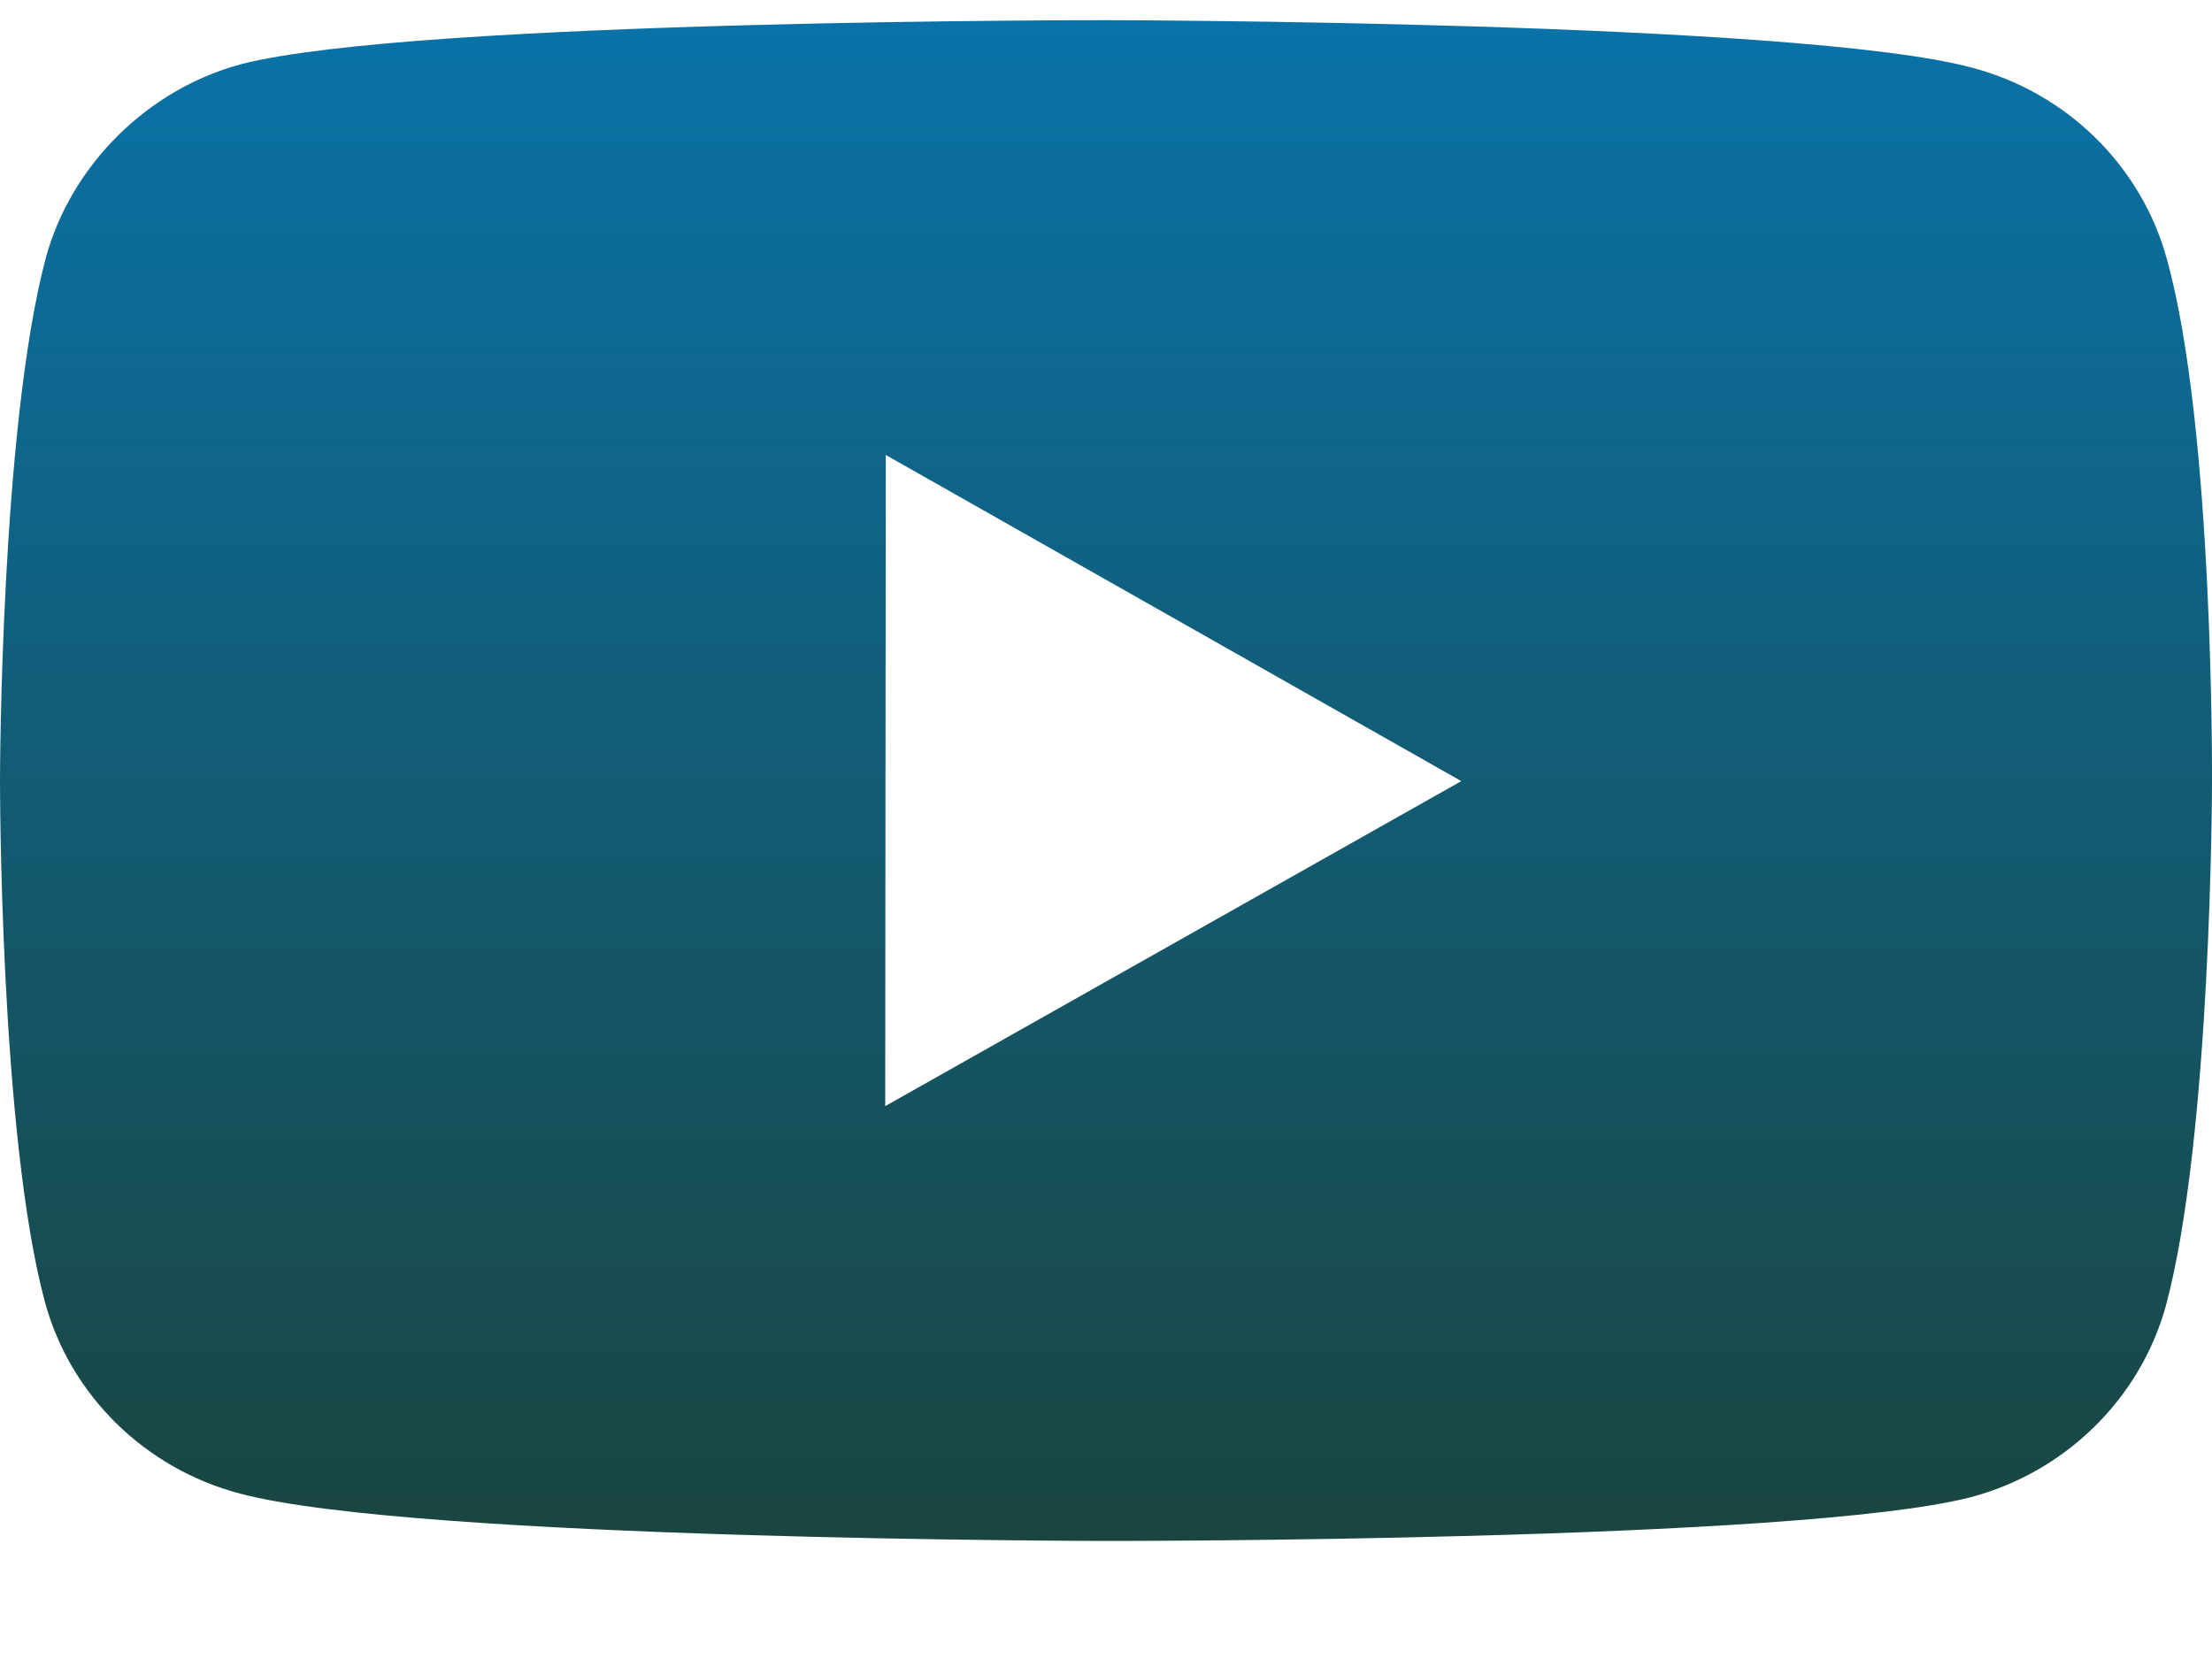
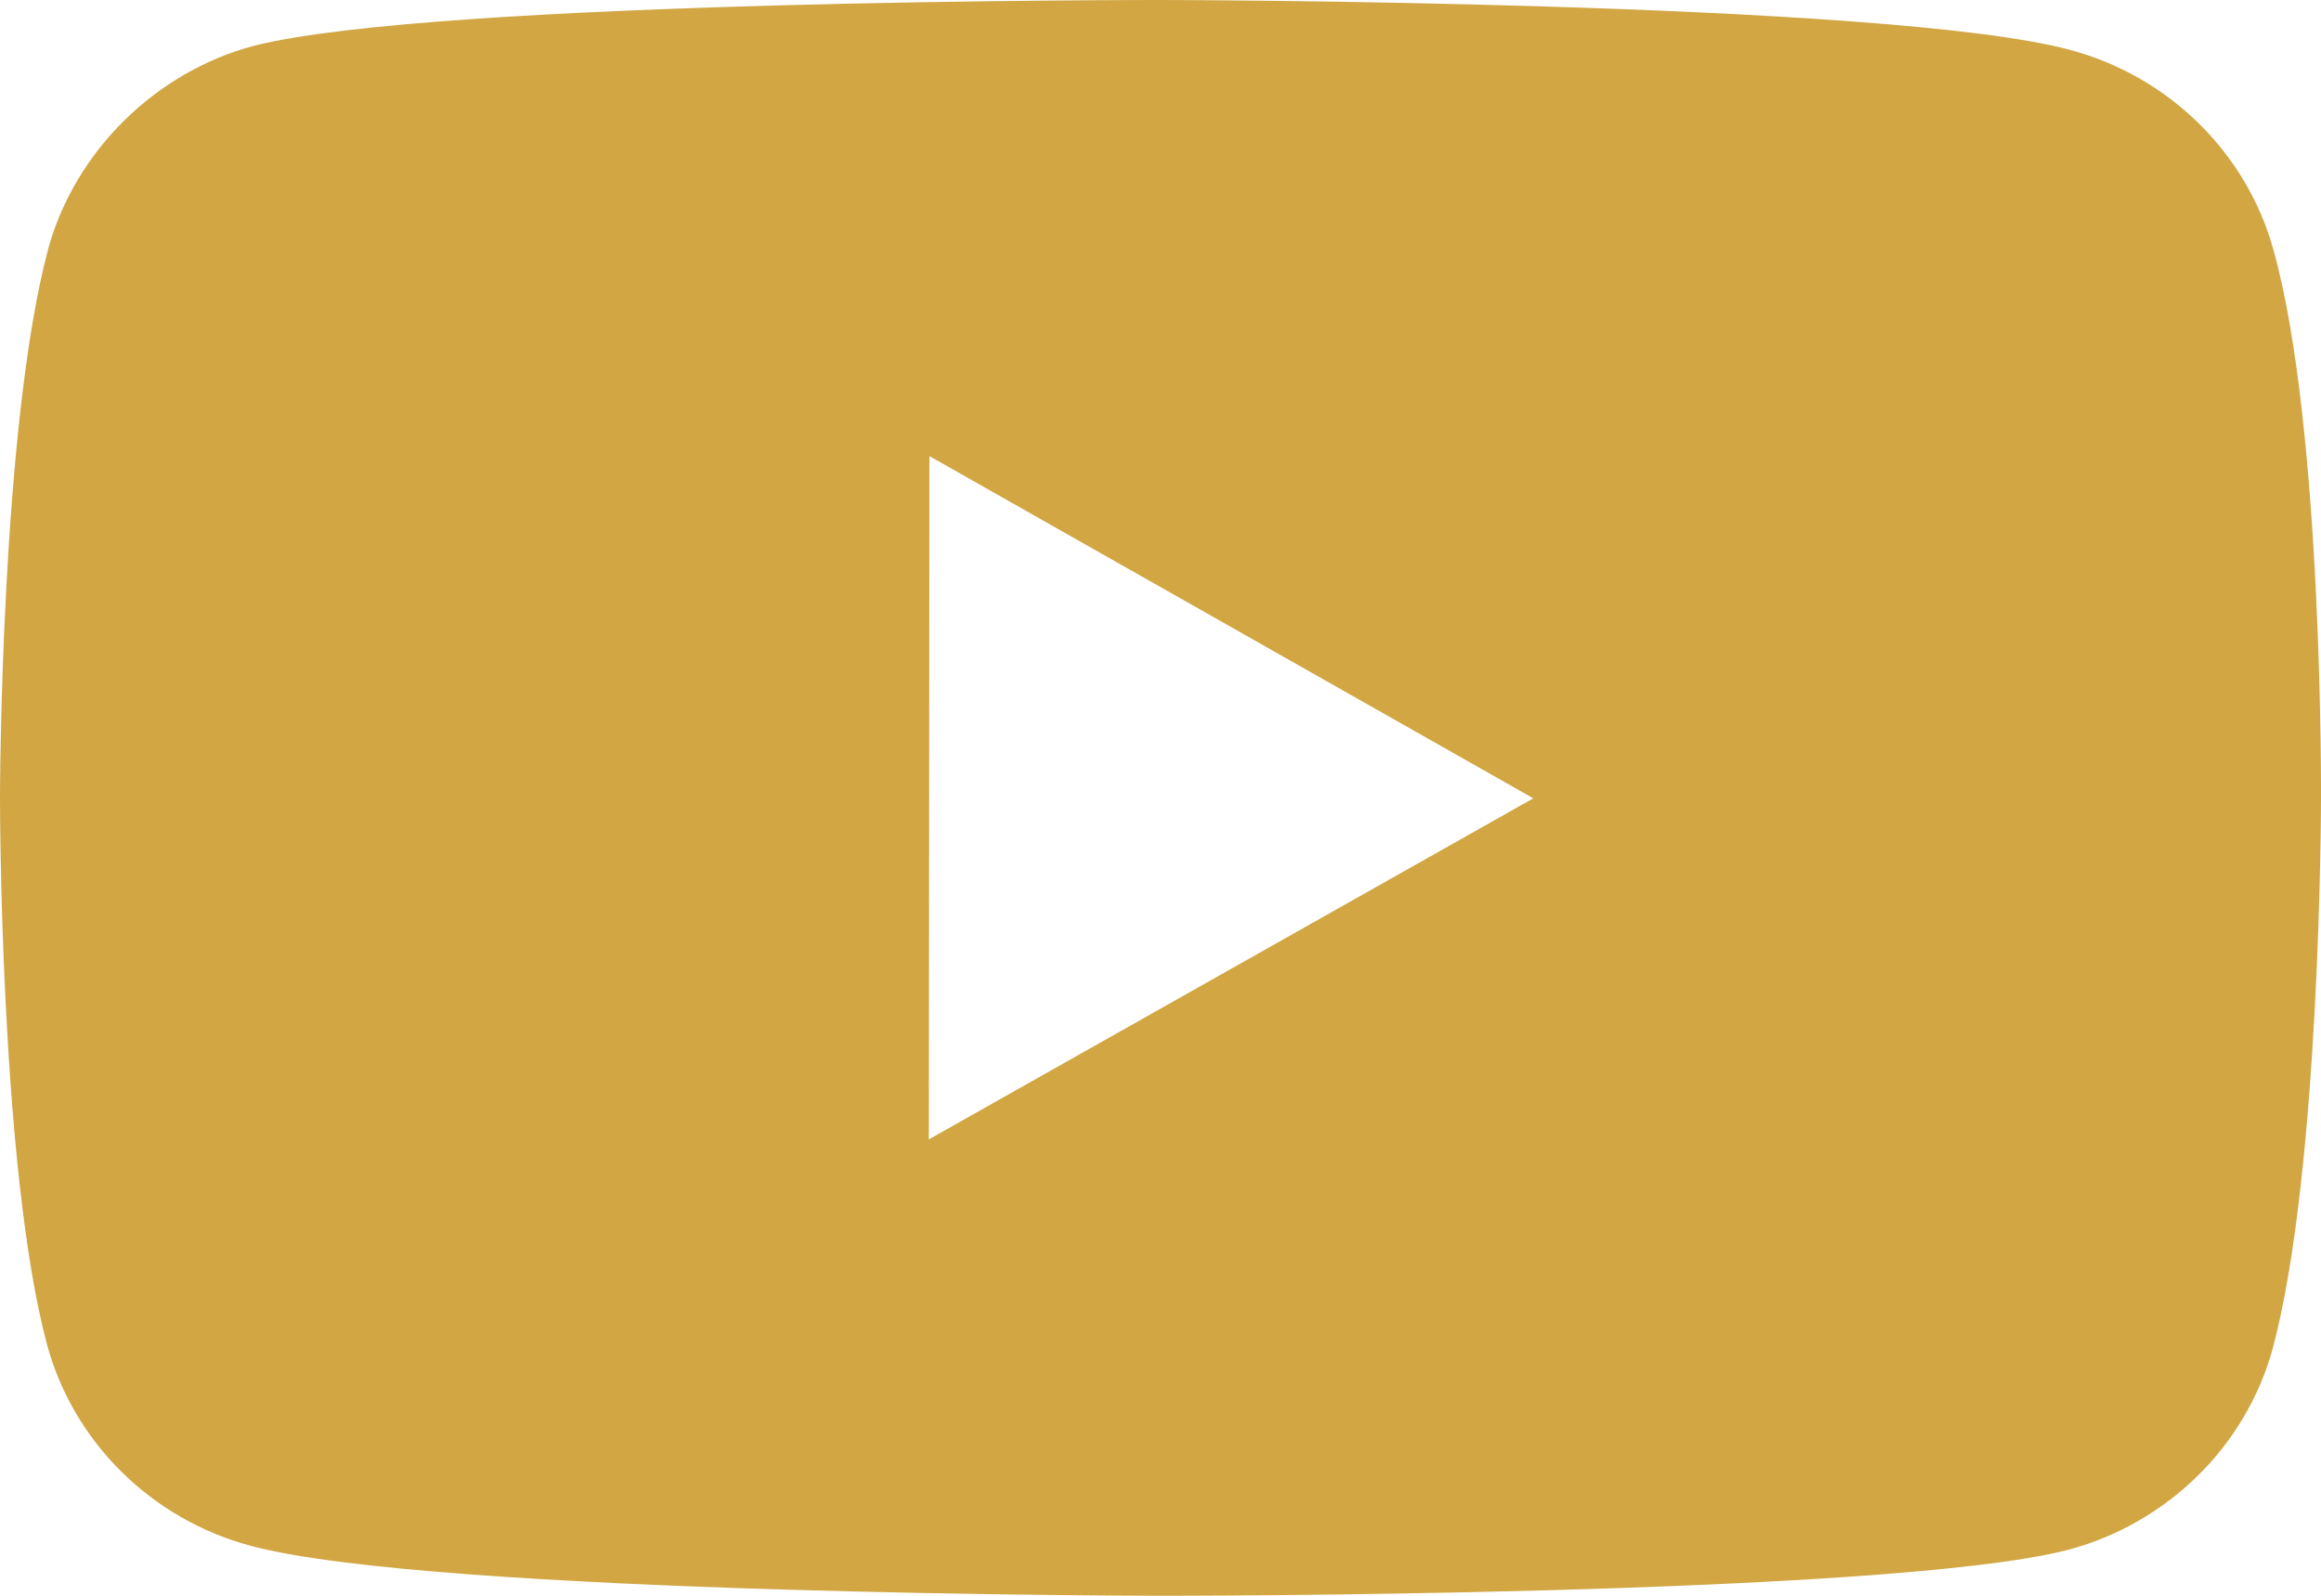
- <svg xmlns="http://www.w3.org/2000/svg" width="16" height="12" viewBox="0 0 16 12" fill="none">
-   <path fill-rule="evenodd" clip-rule="evenodd" d="M15.674 1.876C15.491 1.202 14.951 0.671 14.266 0.49C13.014 0.152 8.005 0.146 8.005 0.146C8.005 0.146 2.998 0.141 1.745 0.464C1.074 0.643 0.519 1.187 0.333 1.859C0.003 3.089 1.17129e-06 5.639 1.17129e-06 5.639C1.17129e-06 5.639 -0.003 8.201 0.325 9.418C0.508 10.091 1.048 10.622 1.734 10.803C2.999 11.141 7.993 11.146 7.993 11.146C7.993 11.146 13.002 11.152 14.254 10.83C14.938 10.649 15.48 10.119 15.666 9.446C15.997 8.217 16 5.668 16 5.668C16 5.668 16.016 3.105 15.674 1.876ZM6.403 8.001L6.407 3.291L10.57 5.65L6.403 8.001Z" fill="url(#paint0_linear)" />
-   <defs>
-     <linearGradient id="paint0_linear" x1="0" y1="0.146" x2="0" y2="11.146" gradientUnits="userSpaceOnUse">
-       <stop stop-color="#0A72A8" />
-       <stop offset="1" stop-color="#1A4540" />
-     </linearGradient>
-   </defs>
+ <svg xmlns="http://www.w3.org/2000/svg" width="16" height="11" viewBox="0 0 16 11" fill="none">
+   <path fill-rule="evenodd" clip-rule="evenodd" d="M14.266 0.343C14.951 0.524 15.491 1.056 15.674 1.729C16.016 2.959 16 5.522 16 5.522C16 5.522 15.997 8.071 15.666 9.3C15.48 9.972 14.938 10.503 14.254 10.684C13.002 11.005 7.993 11 7.993 11C7.993 11 2.999 10.995 1.734 10.657C1.048 10.476 0.508 9.944 0.325 9.271C-0.003 8.055 1.17129e-06 5.492 1.17129e-06 5.492C1.17129e-06 5.492 0.003 2.942 0.333 1.713C0.519 1.04 1.074 0.497 1.745 0.317C2.998 -0.005 8.005 5.96306e-06 8.005 5.96306e-06C8.005 5.96306e-06 13.014 0.006 14.266 0.343ZM6.407 3.144L6.403 7.854L10.57 5.503L6.407 3.144Z" fill="#D1A643" />
</svg>
